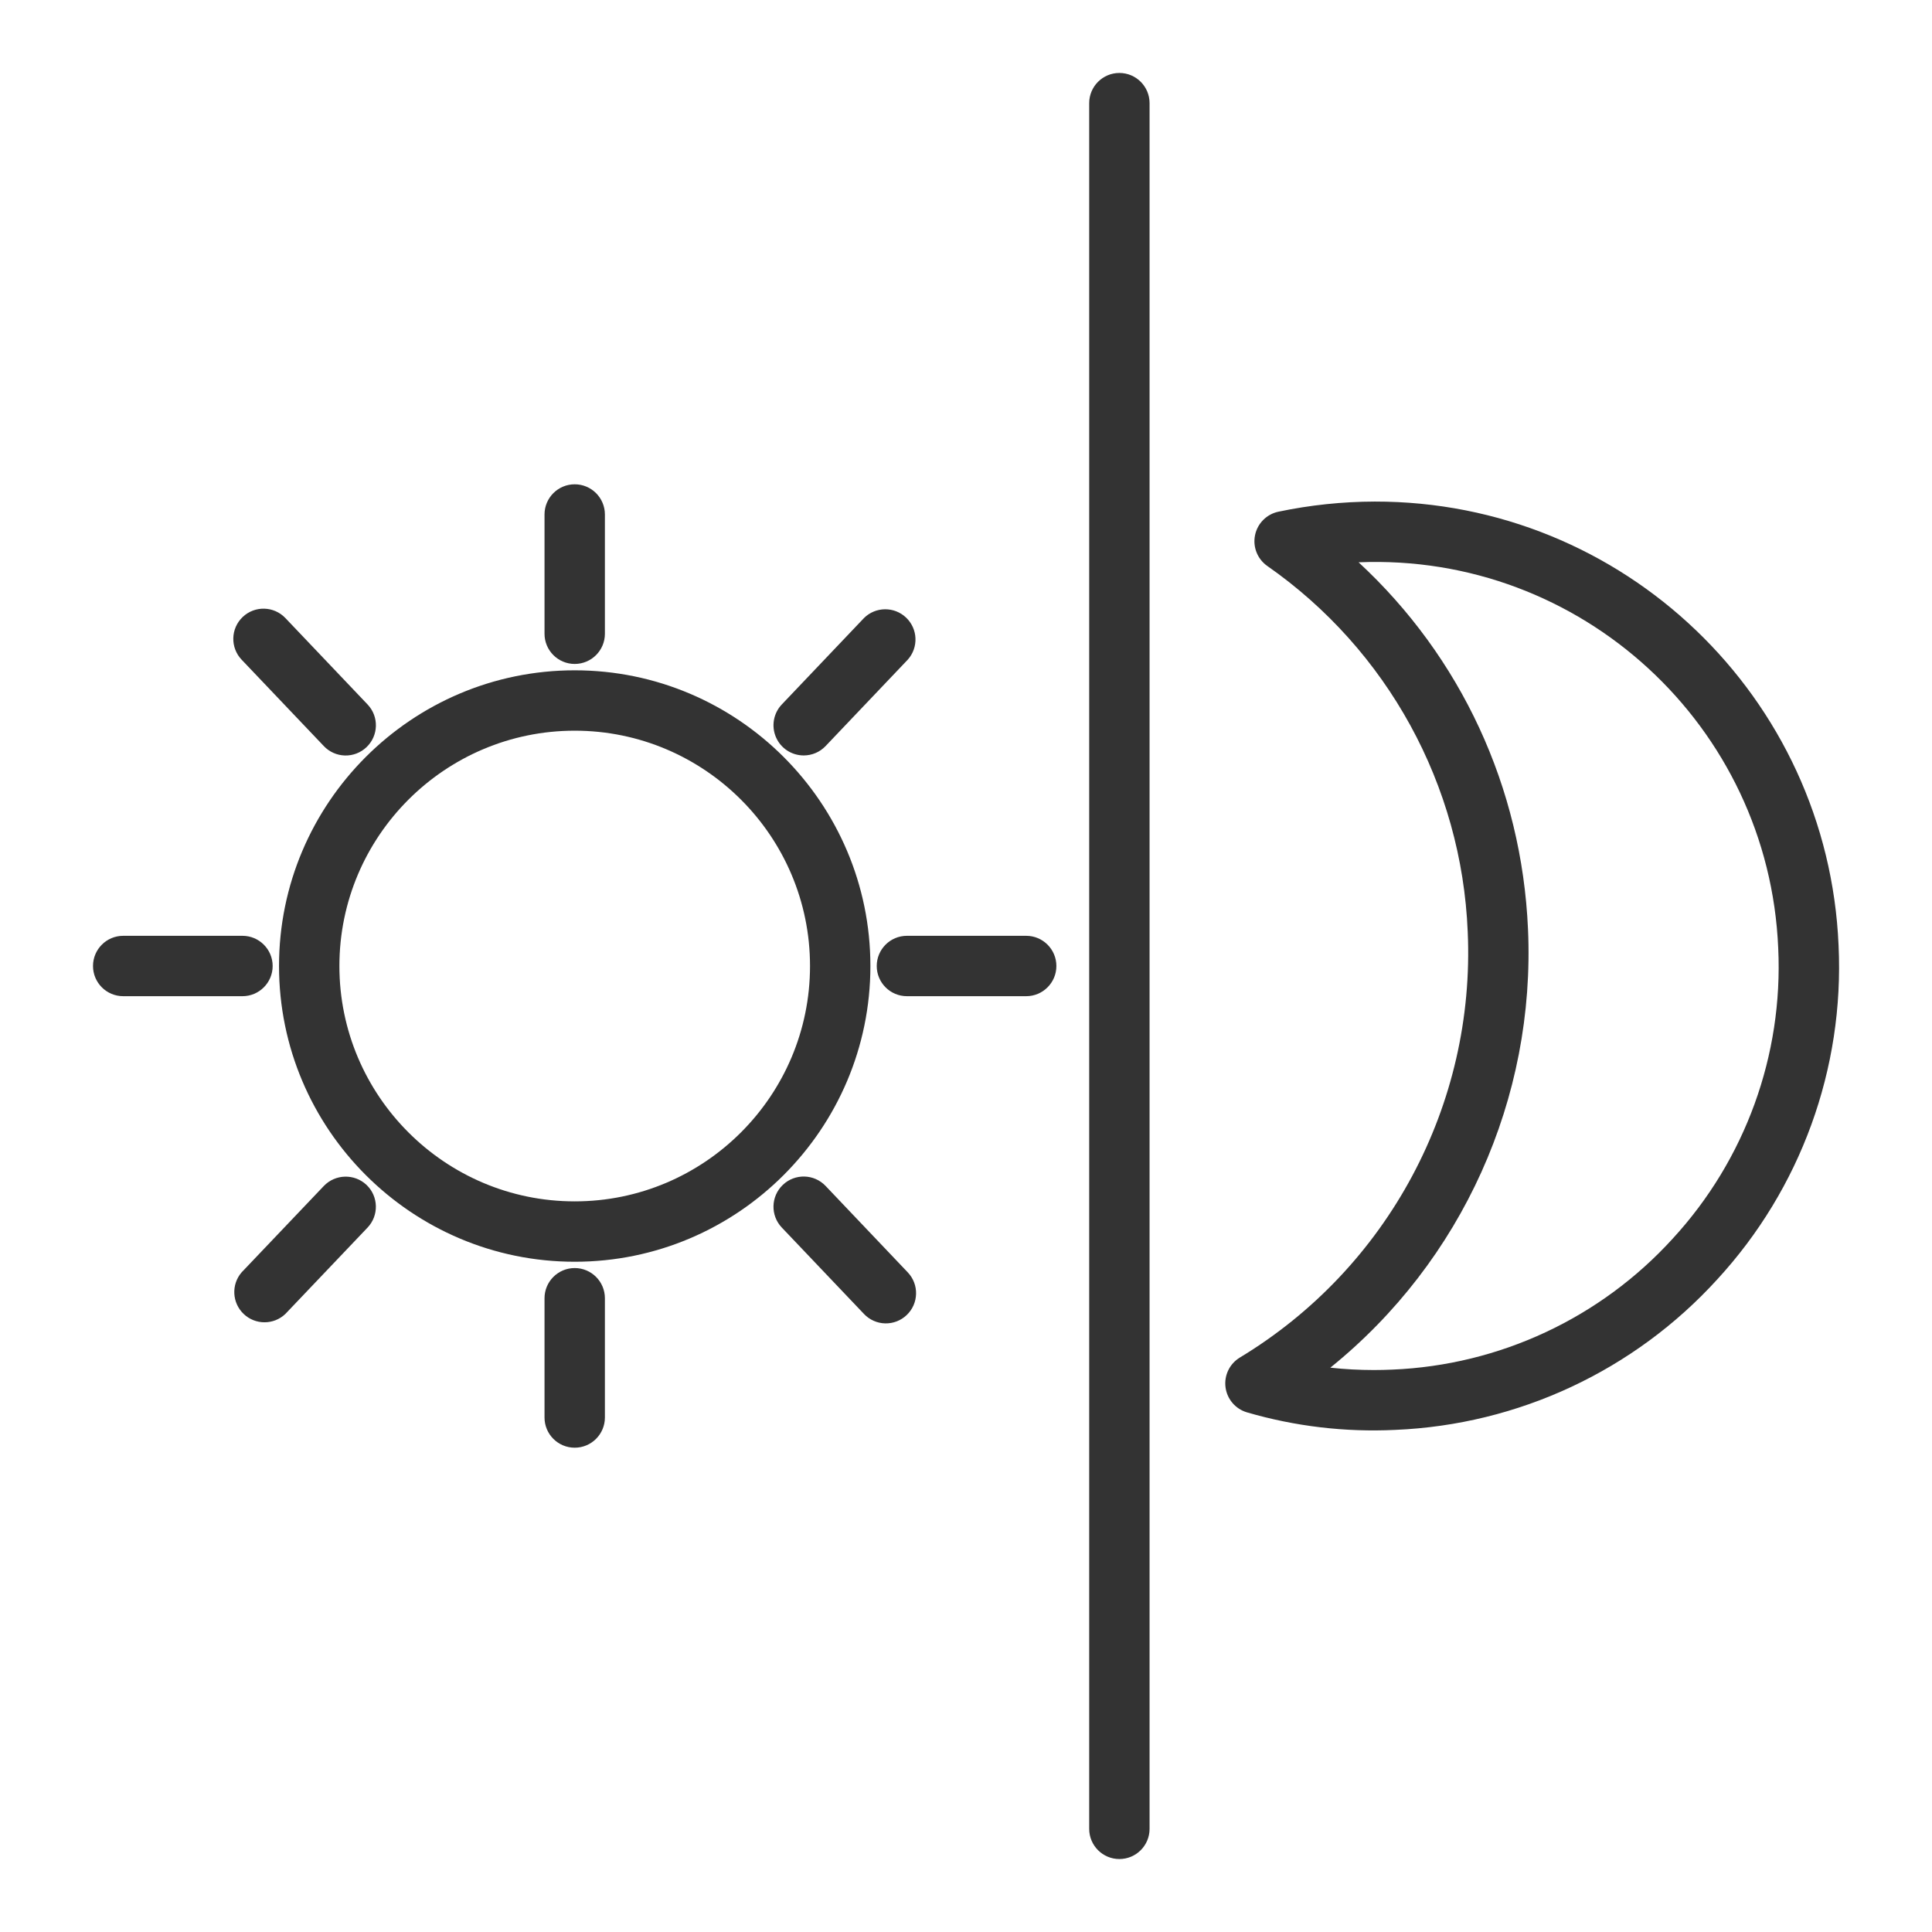
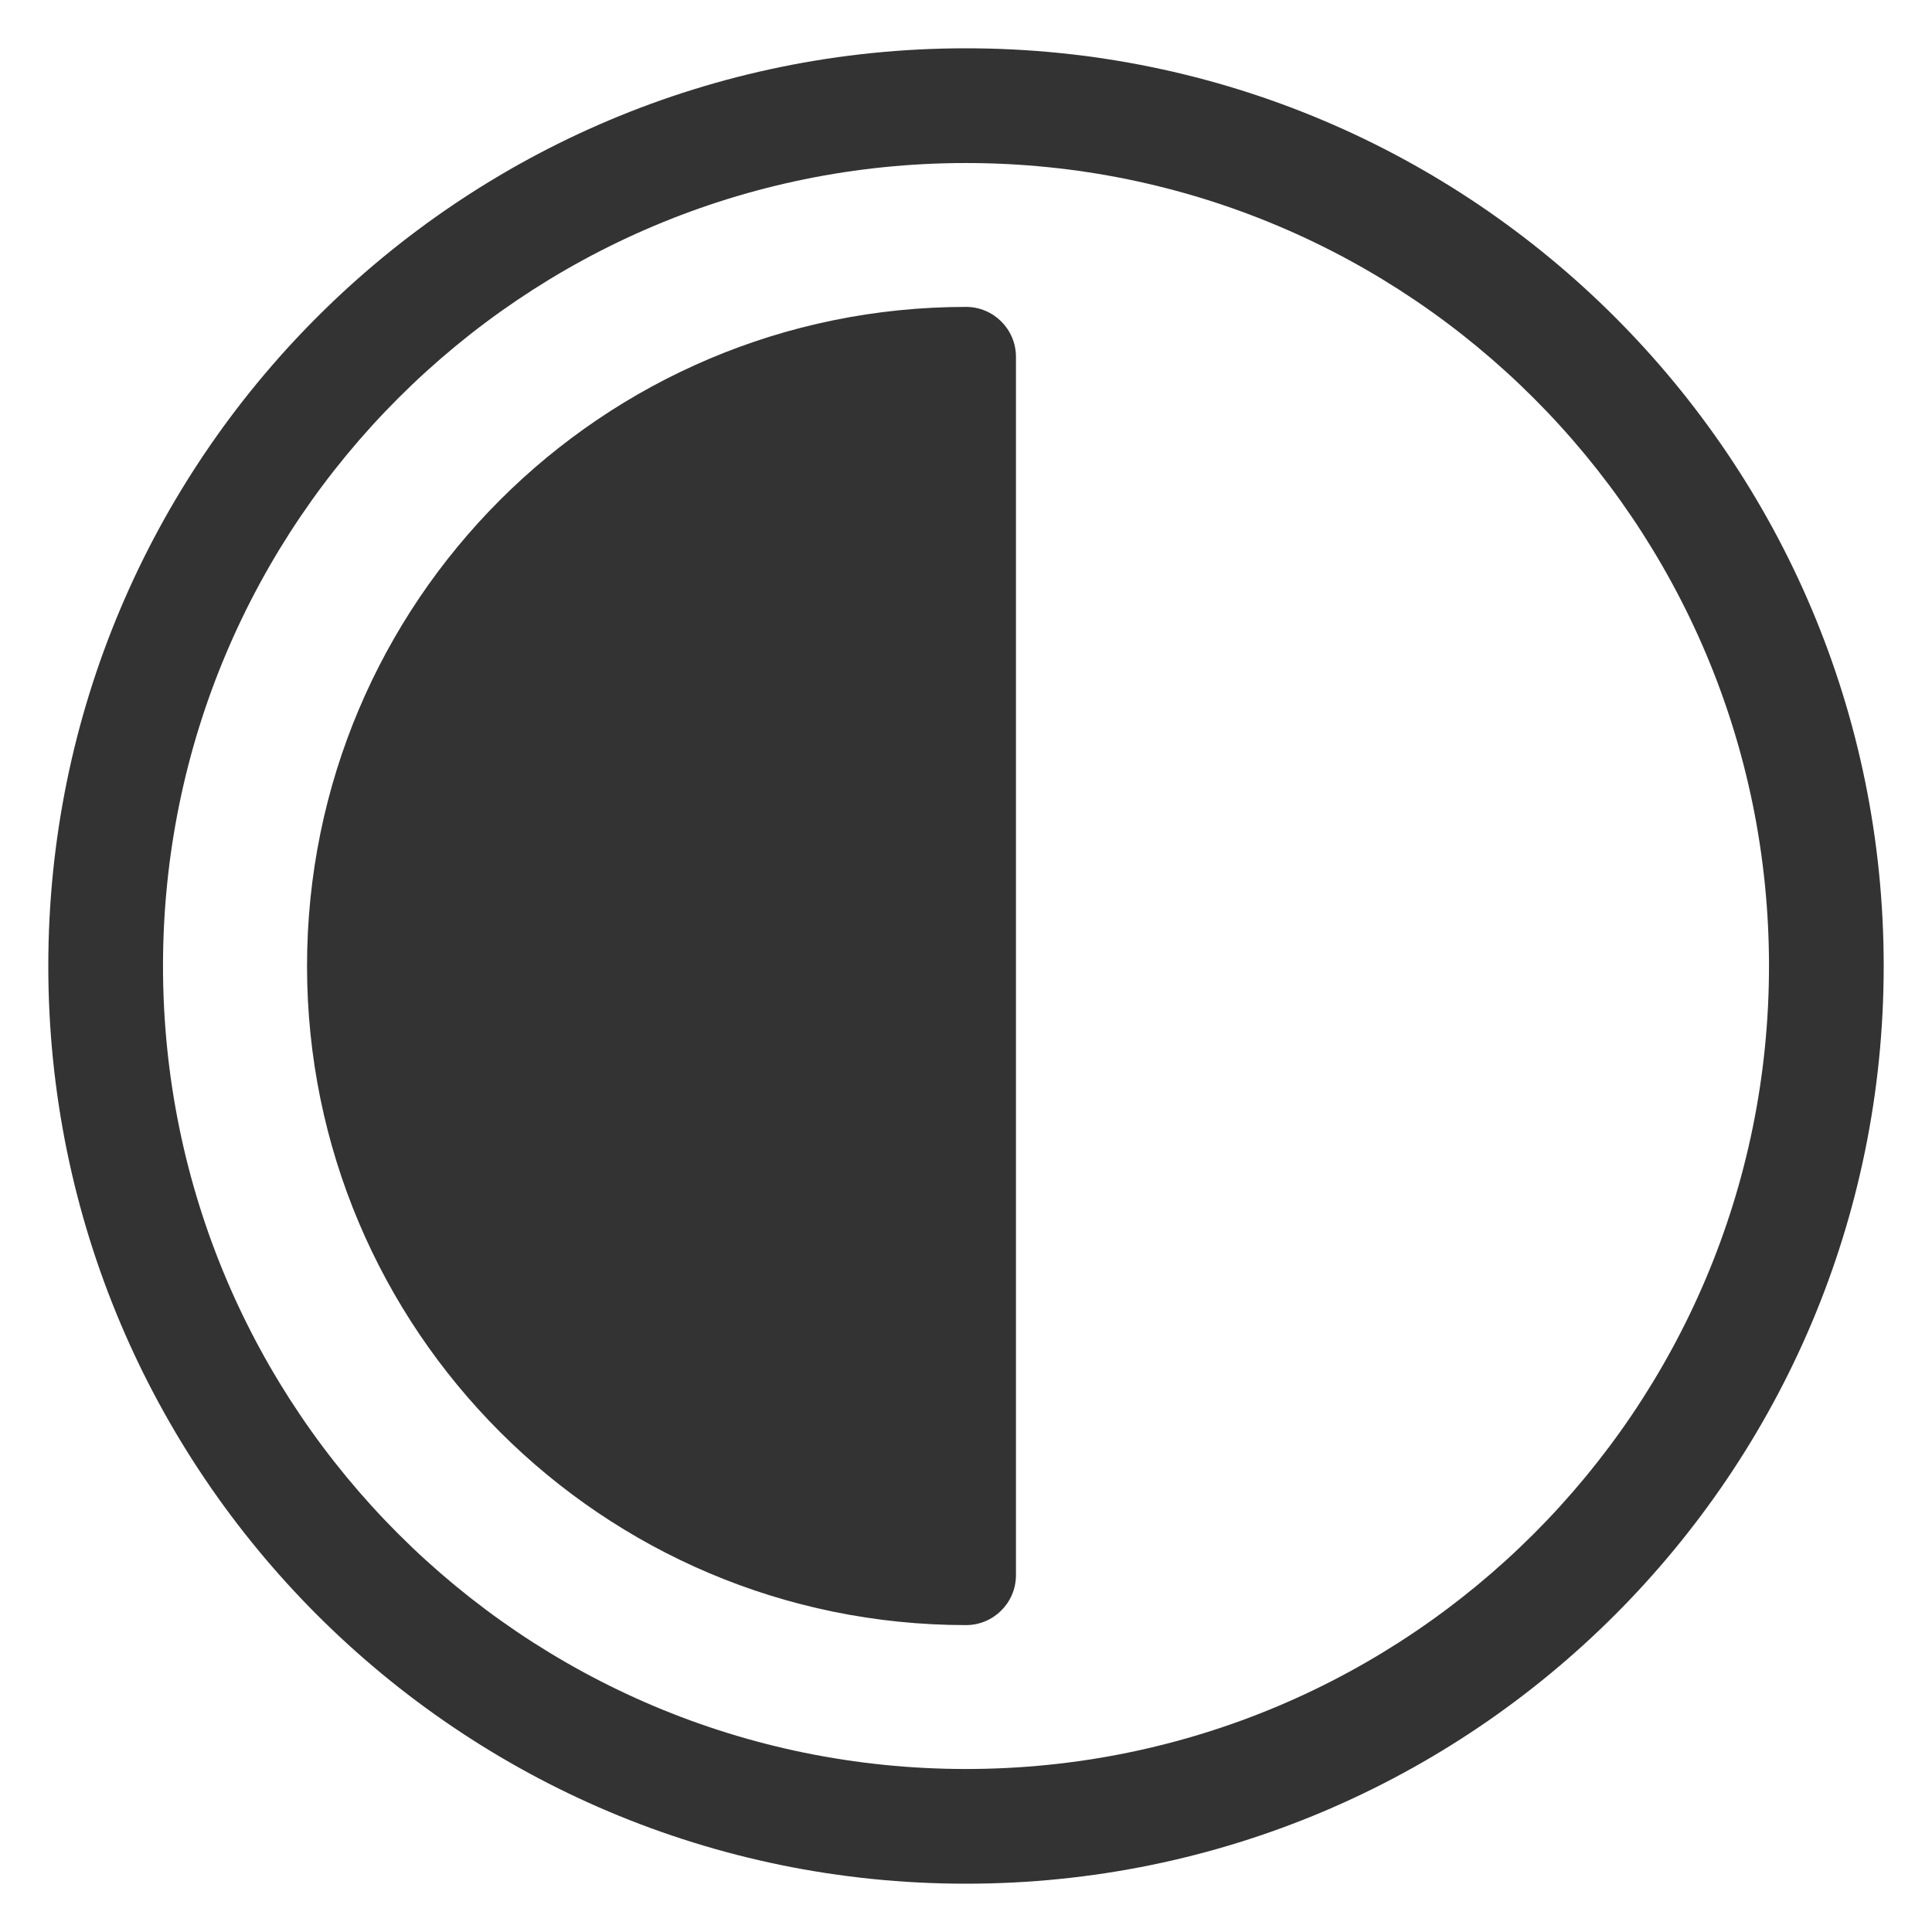
- <svg xmlns="http://www.w3.org/2000/svg" version="1.1" width="50" height="50" x="0" y="0" viewBox="0 0 64 64" style="enable-background:new 0 0 512 512" xml:space="preserve" class="">
+ <svg xmlns="http://www.w3.org/2000/svg" version="1.1" width="50" height="50" x="0" y="0" viewBox="0 0 100 100" style="enable-background:new 0 0 512 512" xml:space="preserve" class="">
  <g>
-     <path d="M37.081 2.417a1 1 0 0 0-1 1v57.166a1 1 0 1 0 2 0V3.417a1 1 0 0 0-1-1zM45.541 16.615a15.707 15.707 0 0 0-3.193.336 1 1 0 0 0-.368 1.797 15.551 15.551 0 0 1 6.64 12.118 15.665 15.665 0 0 1-7.549 14.105 1 1 0 0 0 .236 1.815 14.936 14.936 0 0 0 4.909.581 15.29 15.29 0 0 0 10.669-4.984 15.27 15.27 0 0 0 4.02-11.063 15.357 15.357 0 0 0-15.364-14.705zm9.868 24.418a13.3 13.3 0 0 1-9.283 4.337c-.206.009-.41.014-.613.014h-.001c-.485 0-.967-.026-1.443-.078a17.659 17.659 0 0 0 6.548-14.528c-.208-4.702-2.224-9.017-5.612-12.151A13.357 13.357 0 0 1 58.906 31.41a13.29 13.29 0 0 1-3.497 9.623zM19.038 22.205c-5.401 0-9.795 4.394-9.795 9.795 0 5.402 4.394 9.797 9.795 9.797s9.795-4.395 9.795-9.797c0-5.401-4.394-9.795-9.795-9.795zm0 17.592c-4.298 0-7.795-3.498-7.795-7.797 0-4.298 3.497-7.795 7.795-7.795s7.795 3.497 7.795 7.795c0 4.299-3.497 7.797-7.795 7.797zM19.038 21.994a1 1 0 0 0 1-1v-3.951a1 1 0 1 0-2 0v3.951a1 1 0 0 0 1 1zM19.038 42.006a1 1 0 0 0-1 1v3.951a1 1 0 1 0 2 0v-3.951a1 1 0 0 0-1-1zM33.994 31h-3.951a1 1 0 1 0 0 2h3.951a1 1 0 1 0 0-2zM9.032 32a1 1 0 0 0-1-1H4.081a1 1 0 1 0 0 2h3.951a1 1 0 0 0 1-1z" fill="#333333" opacity="1" data-original="#000000" class="" />
-     <path d="M10.727 24.715a.998.998 0 0 0 1.414.036 1 1 0 0 0 .036-1.414l-2.723-2.863a1 1 0 0 0-1.45 1.379zM27.348 39.285a1 1 0 0 0-1.45 1.379l2.723 2.863a.998.998 0 0 0 1.414.036 1 1 0 0 0 .036-1.414zM10.727 39.287l-2.723 2.861a1.001 1.001 0 0 0 1.449 1.378l2.723-2.861c.38-.4.365-1.033-.035-1.414a1.005 1.005 0 0 0-1.414.036zM26.624 25.025a.998.998 0 0 0 .725-.311l2.723-2.863a1.001 1.001 0 0 0-1.45-1.379l-2.723 2.863a1 1 0 0 0 .725 1.69z" fill="#333333" opacity="1" data-original="#000000" class="" />
+     <path d="M50 2.5C23.766 2.5 2.5 23.766 2.5 50S23.766 97.5 50 97.5 97.5 76.234 97.5 50 76.234 2.5 50 2.5zm0 89.063C27.046 91.563 8.437 72.953 8.437 50S27.047 8.438 50 8.438 91.563 27.046 91.563 50 72.953 91.563 50 91.563z" fill="#333333" opacity="1" data-original="#000000" class="" />
+     <path d="M50 15.885c-18.841.004-34.112 15.28-34.108 34.122C15.896 68.843 31.164 84.11 50 84.115a2.586 2.586 0 0 0 2.586-2.587V18.472A2.586 2.586 0 0 0 50 15.885z" fill="#333333" opacity="1" data-original="#000000" class="" />
  </g>
</svg>
